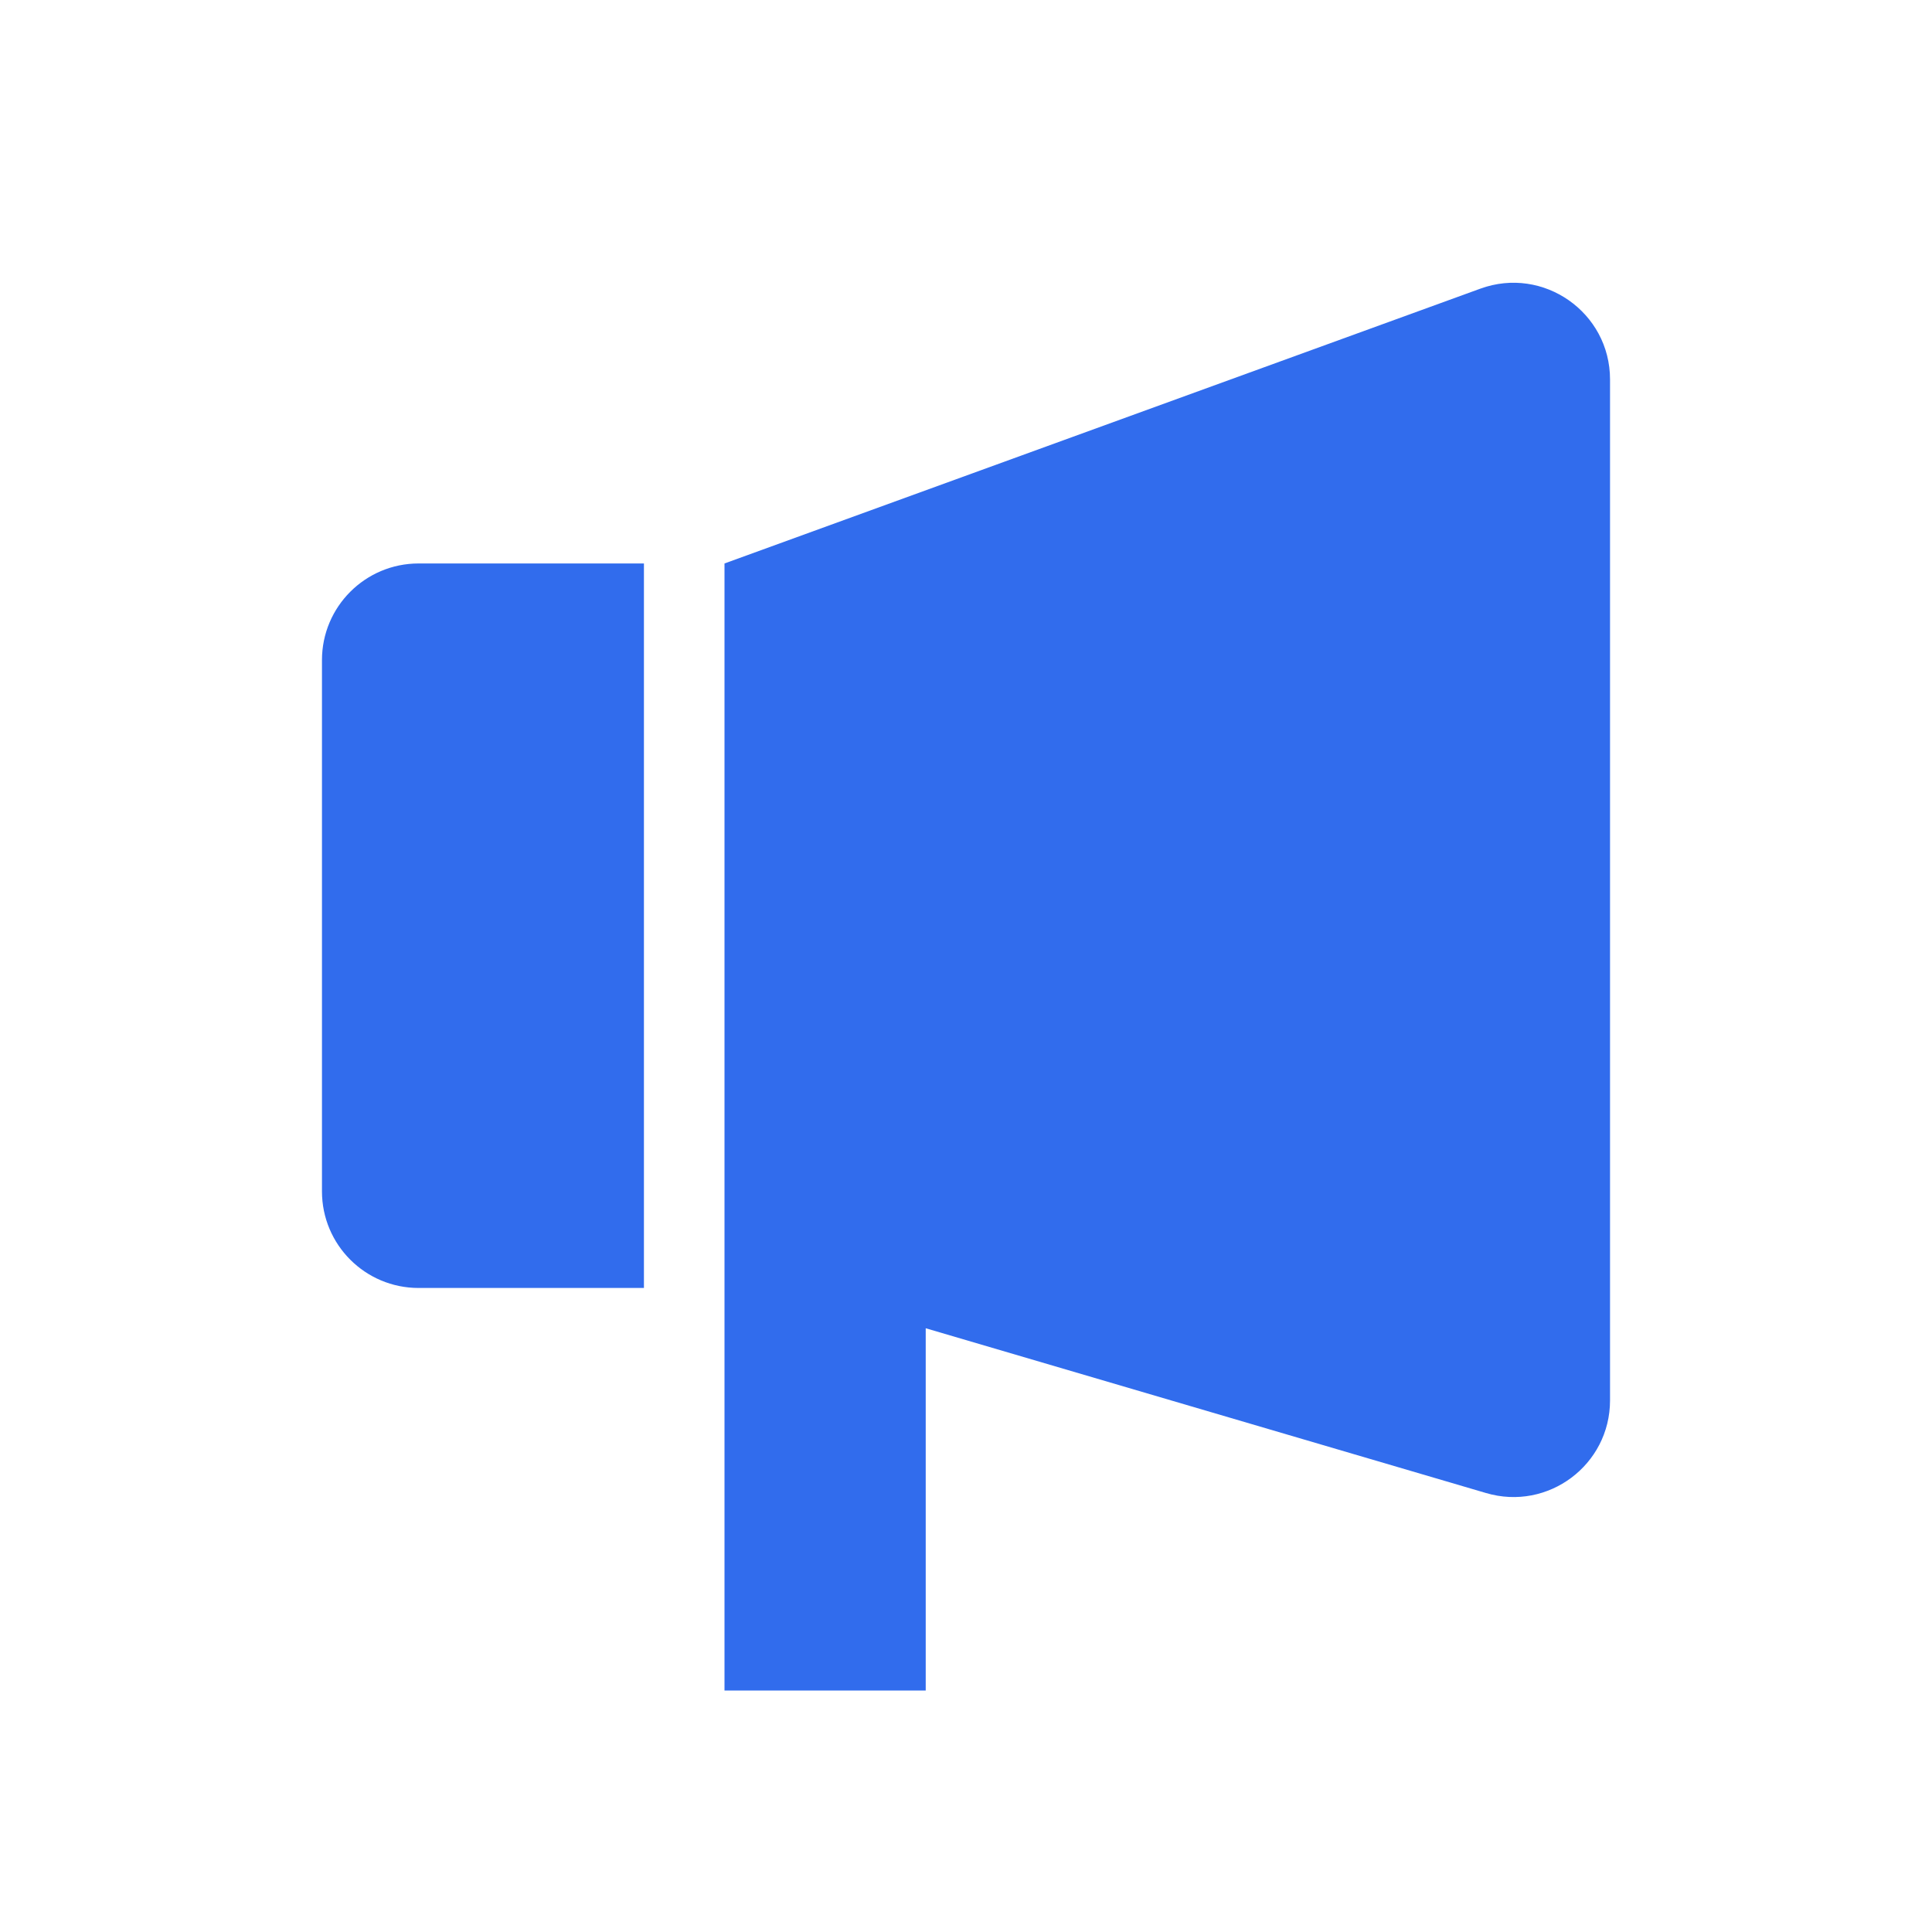
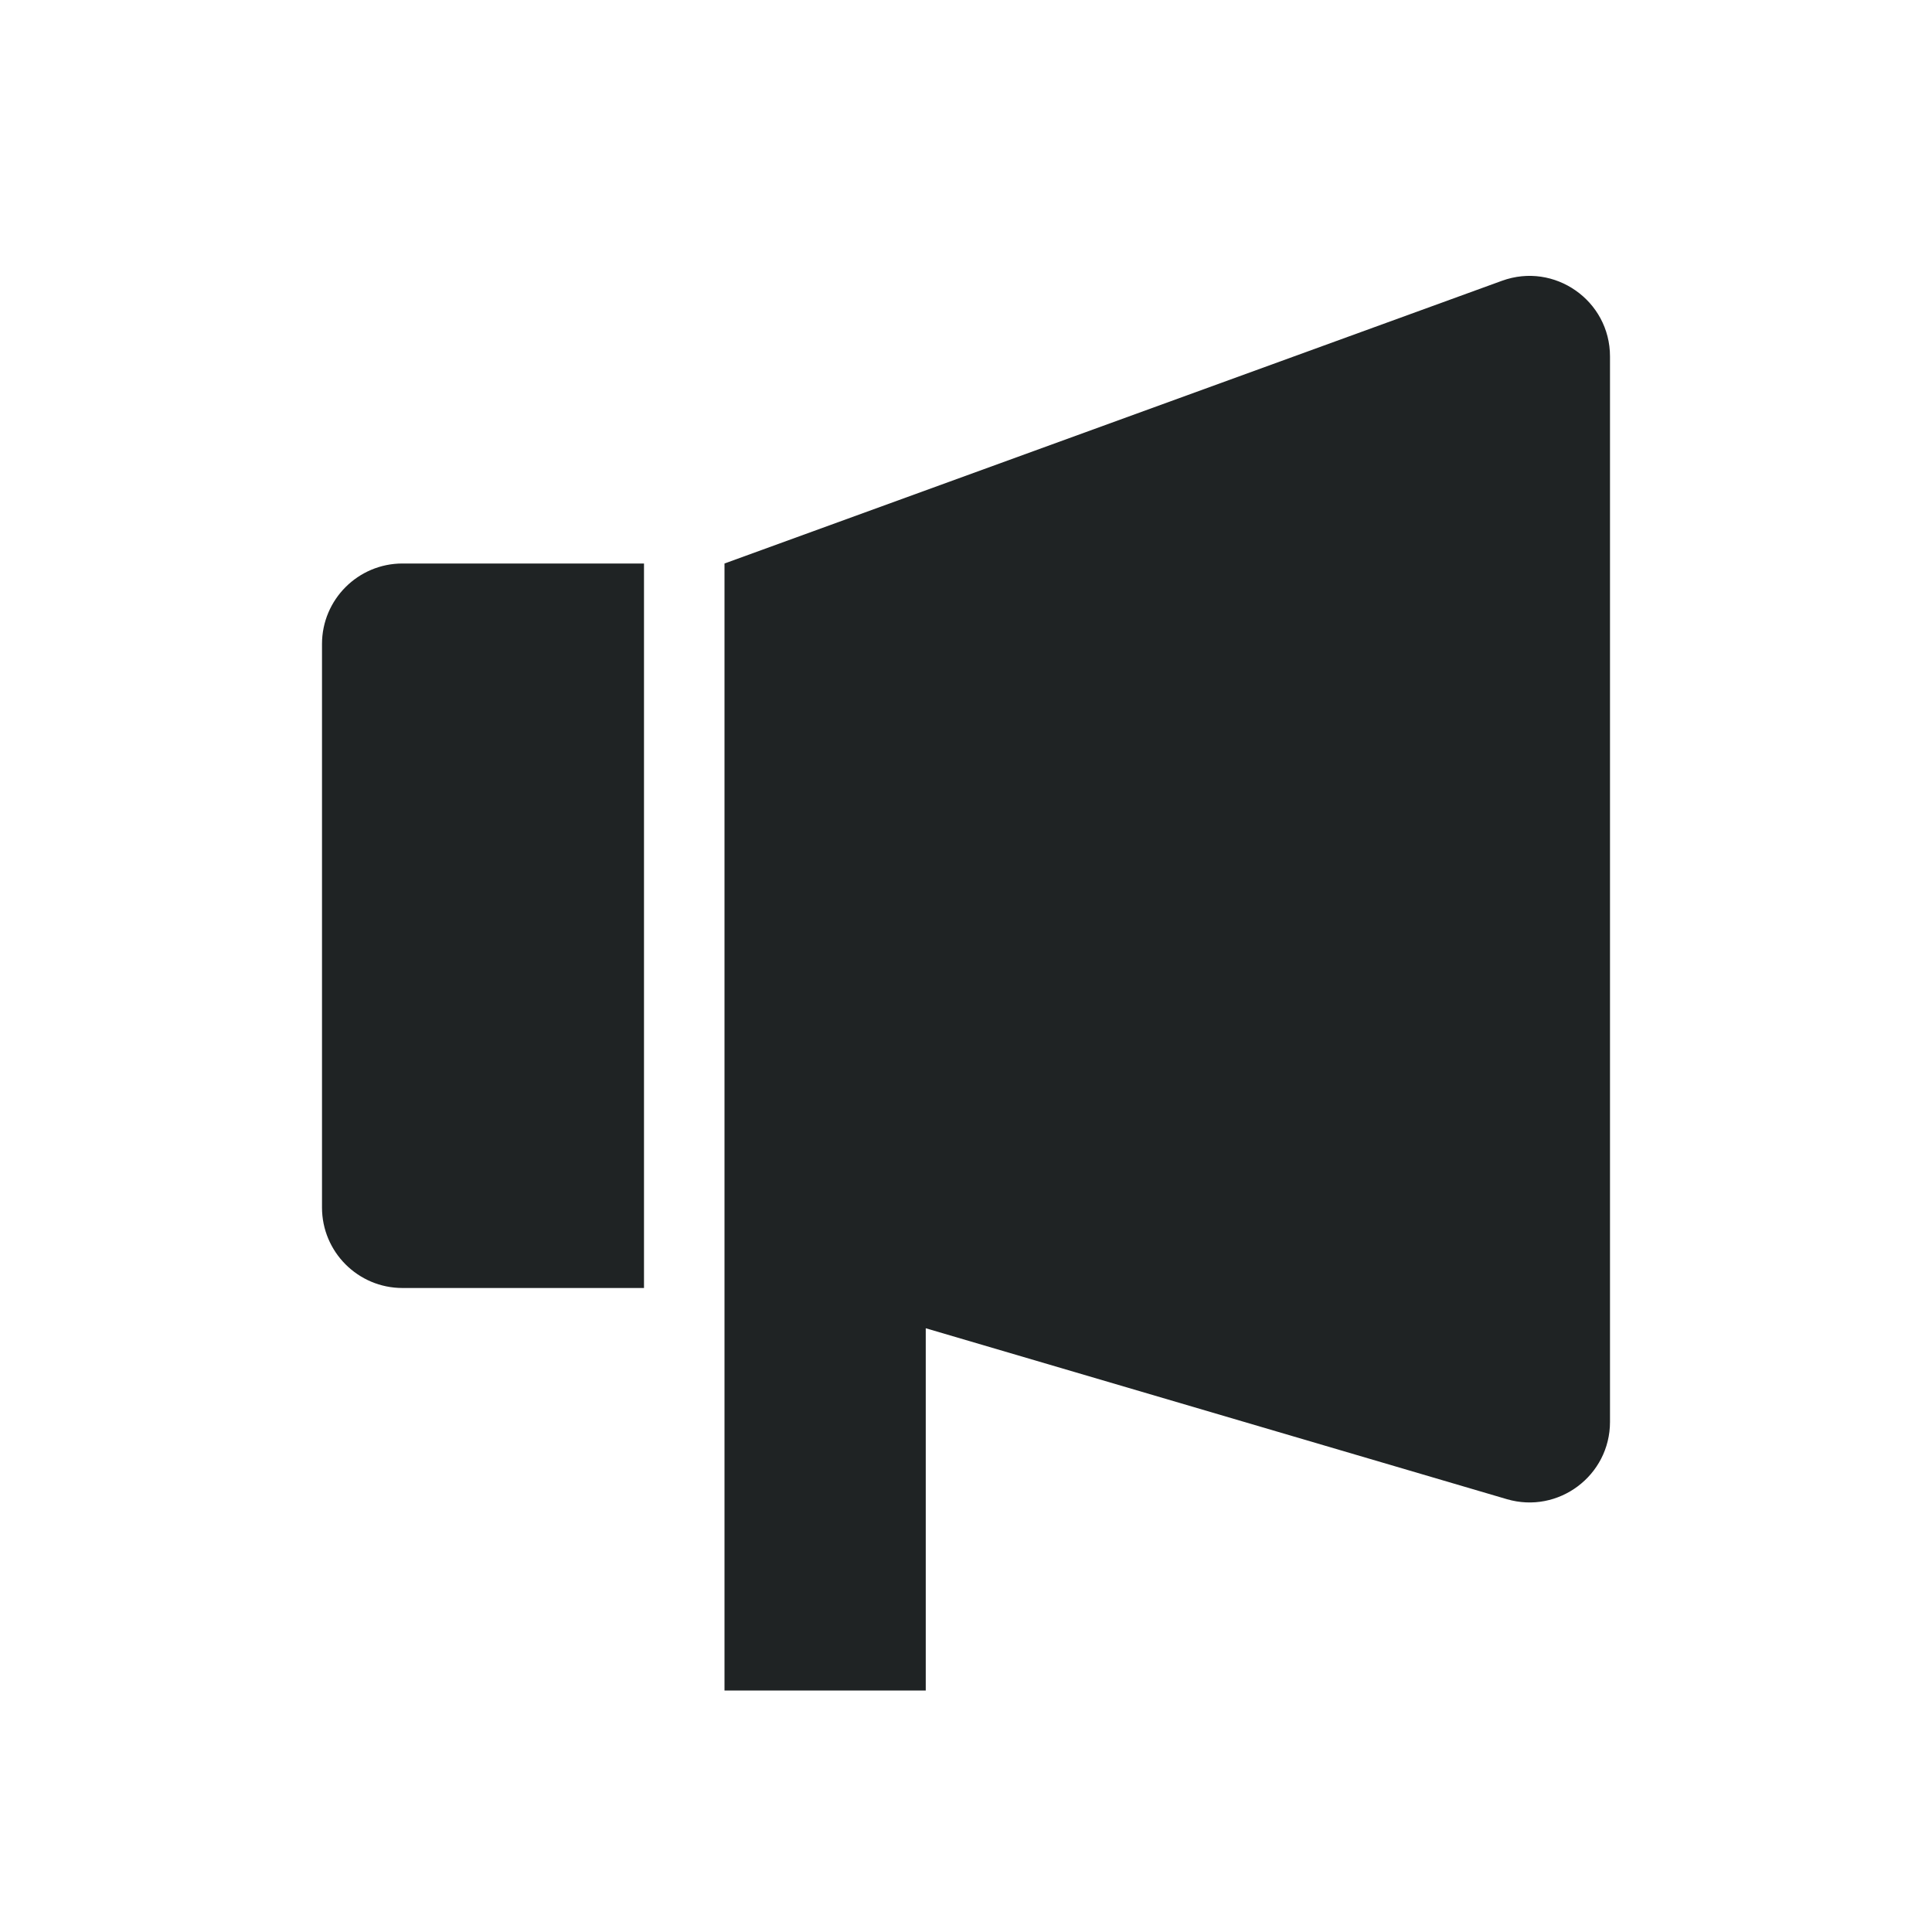
- <svg xmlns="http://www.w3.org/2000/svg" width="20" height="20" viewBox="0 0 20 20" fill="none">
-   <path d="M15.325 2.988L7.5 5.833V17.5H9.583V13.75L15.384 15.456C16.025 15.645 16.667 15.165 16.667 14.497V3.928C16.667 3.234 15.977 2.751 15.325 2.988Z" fill="#316CED" />
-   <path d="M3.333 6.833C3.333 6.281 3.781 5.833 4.333 5.833H6.666V13.333H4.333C3.781 13.333 3.333 12.886 3.333 12.333V6.833Z" fill="#316CED" />
+ <svg xmlns="http://www.w3.org/2000/svg" width="24" height="24" viewBox="0 0 24 24" fill="none">
+   <path d="M18.658 3.488L9 7V21H11.5V16.5L18.718 18.623C19.358 18.811 20 18.331 20 17.663V4.428C20 3.734 19.31 3.251 18.658 3.488Z" fill="#1F2324" />
+   <path d="M4 8C4 7.448 4.448 7 5 7H8V16H5C4.448 16 4 15.552 4 15V8Z" fill="#1F2324" />
</svg>
